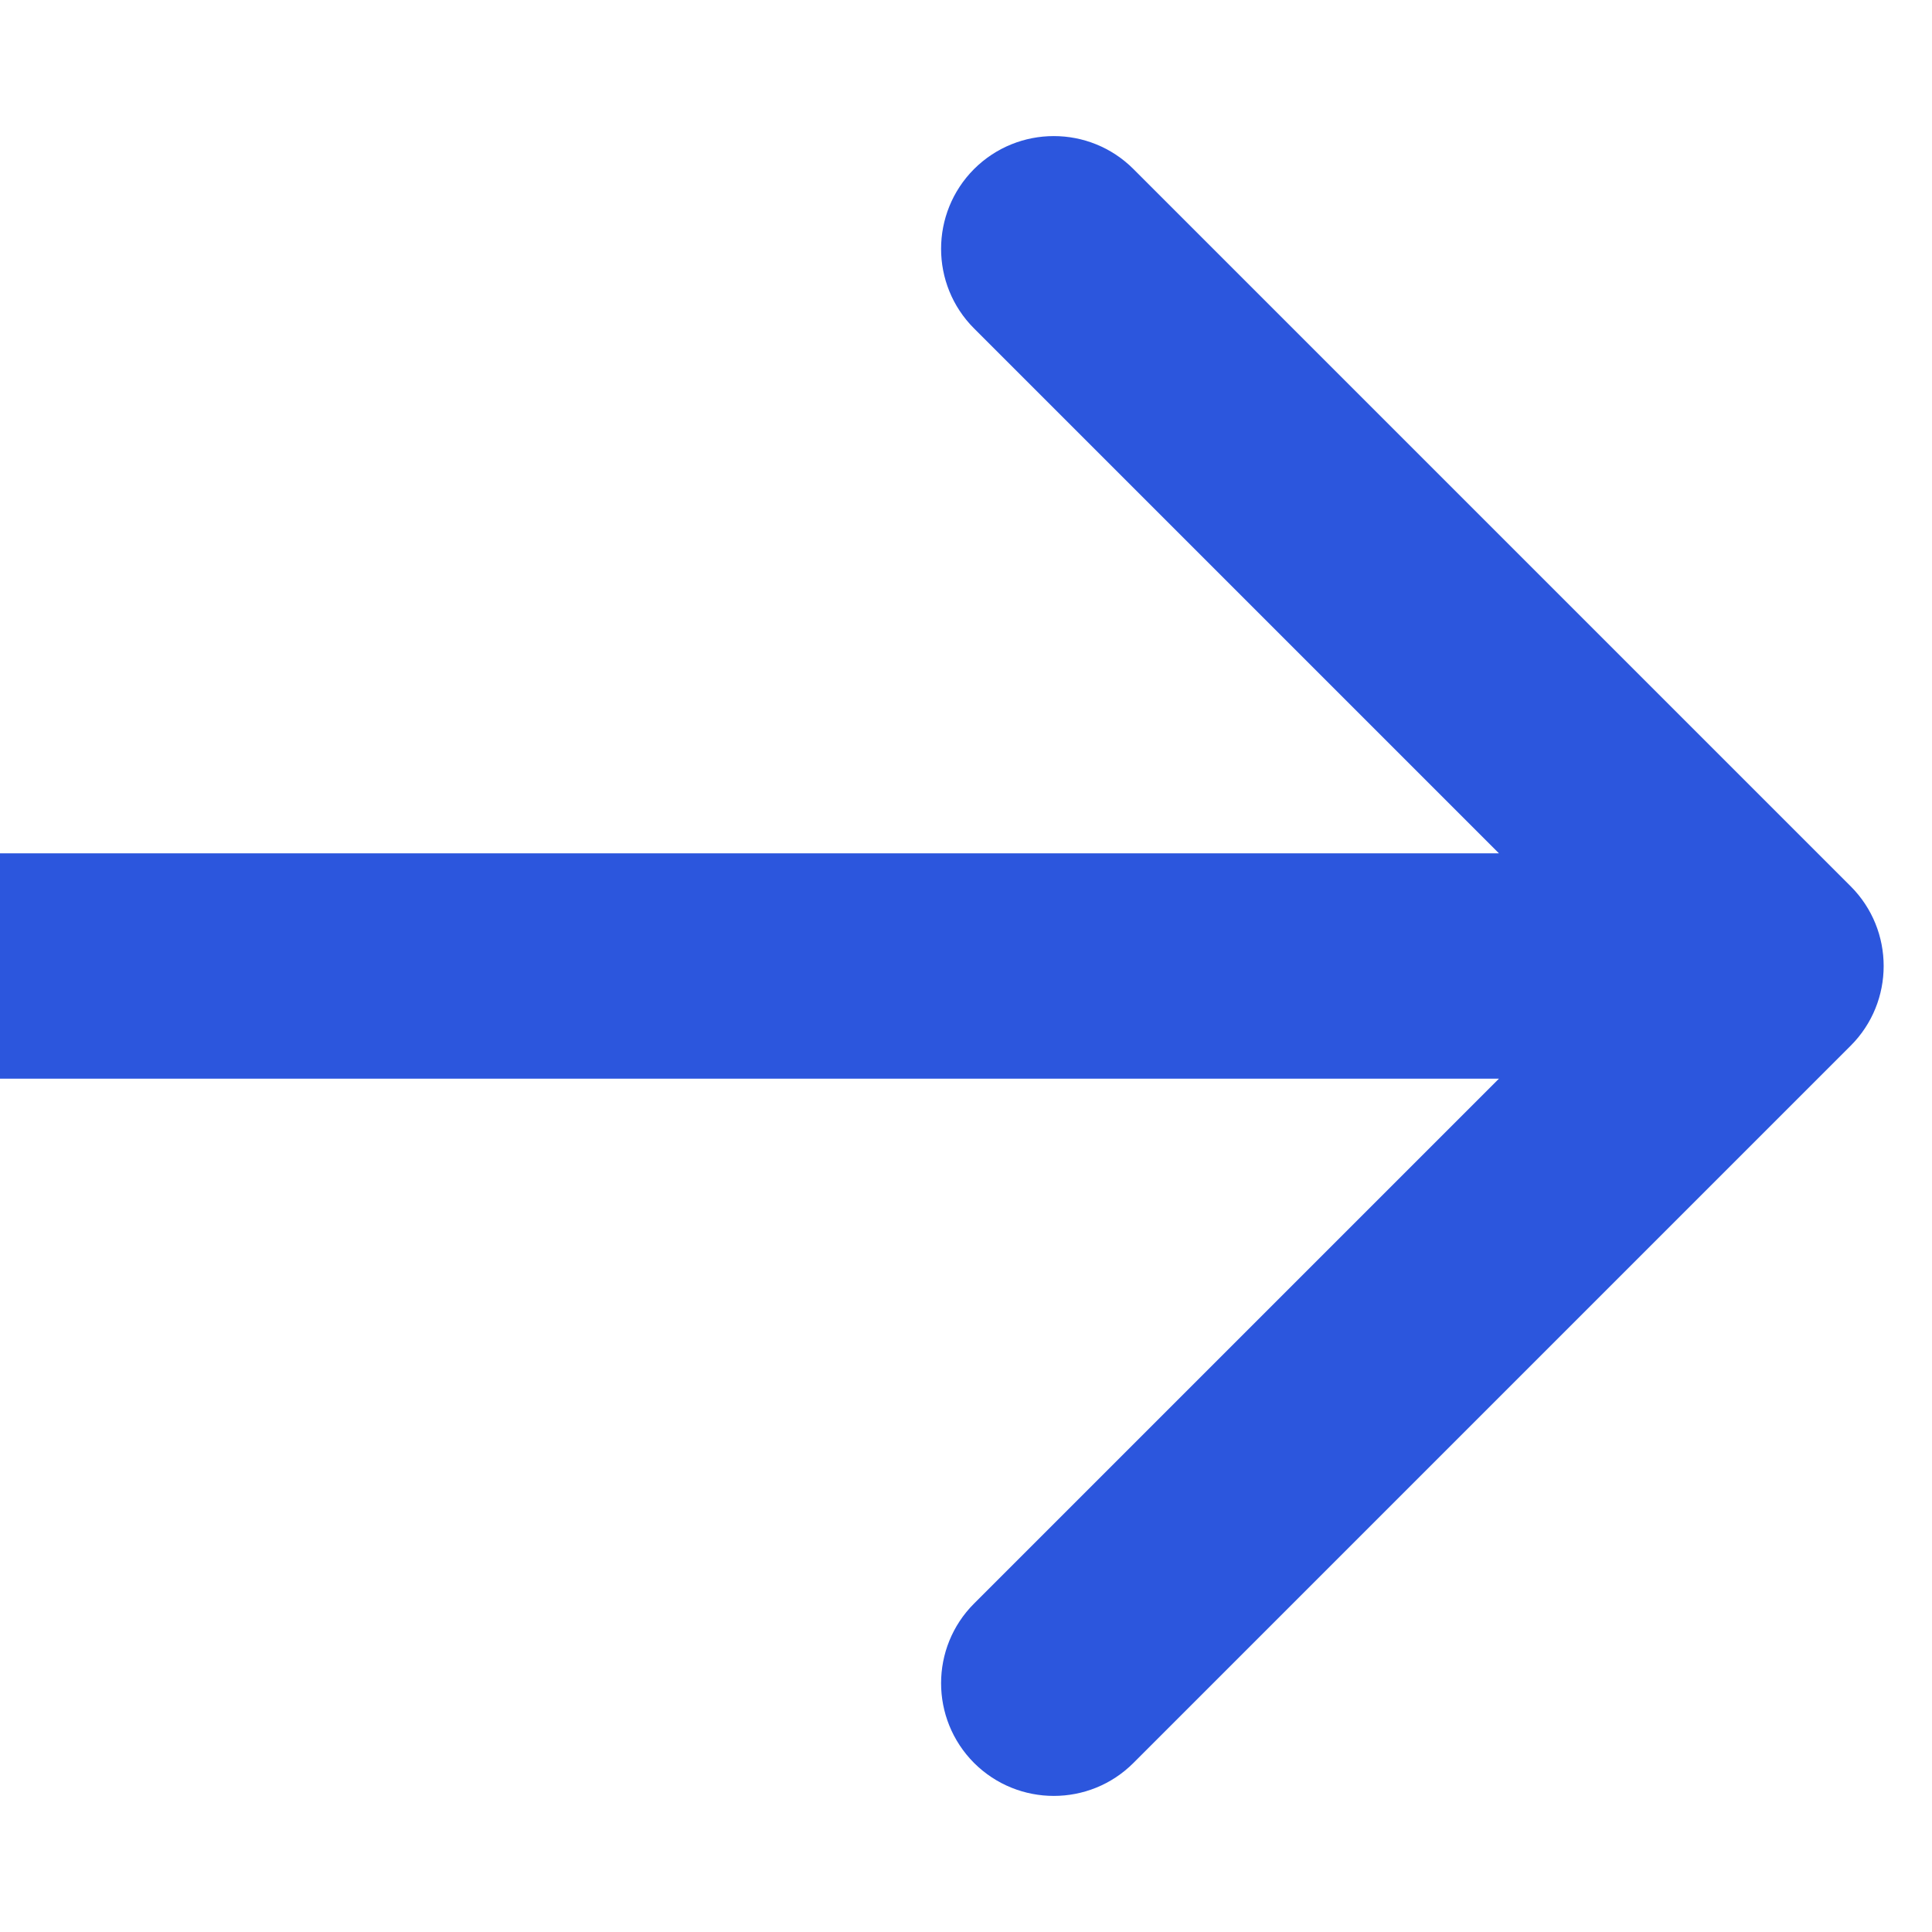
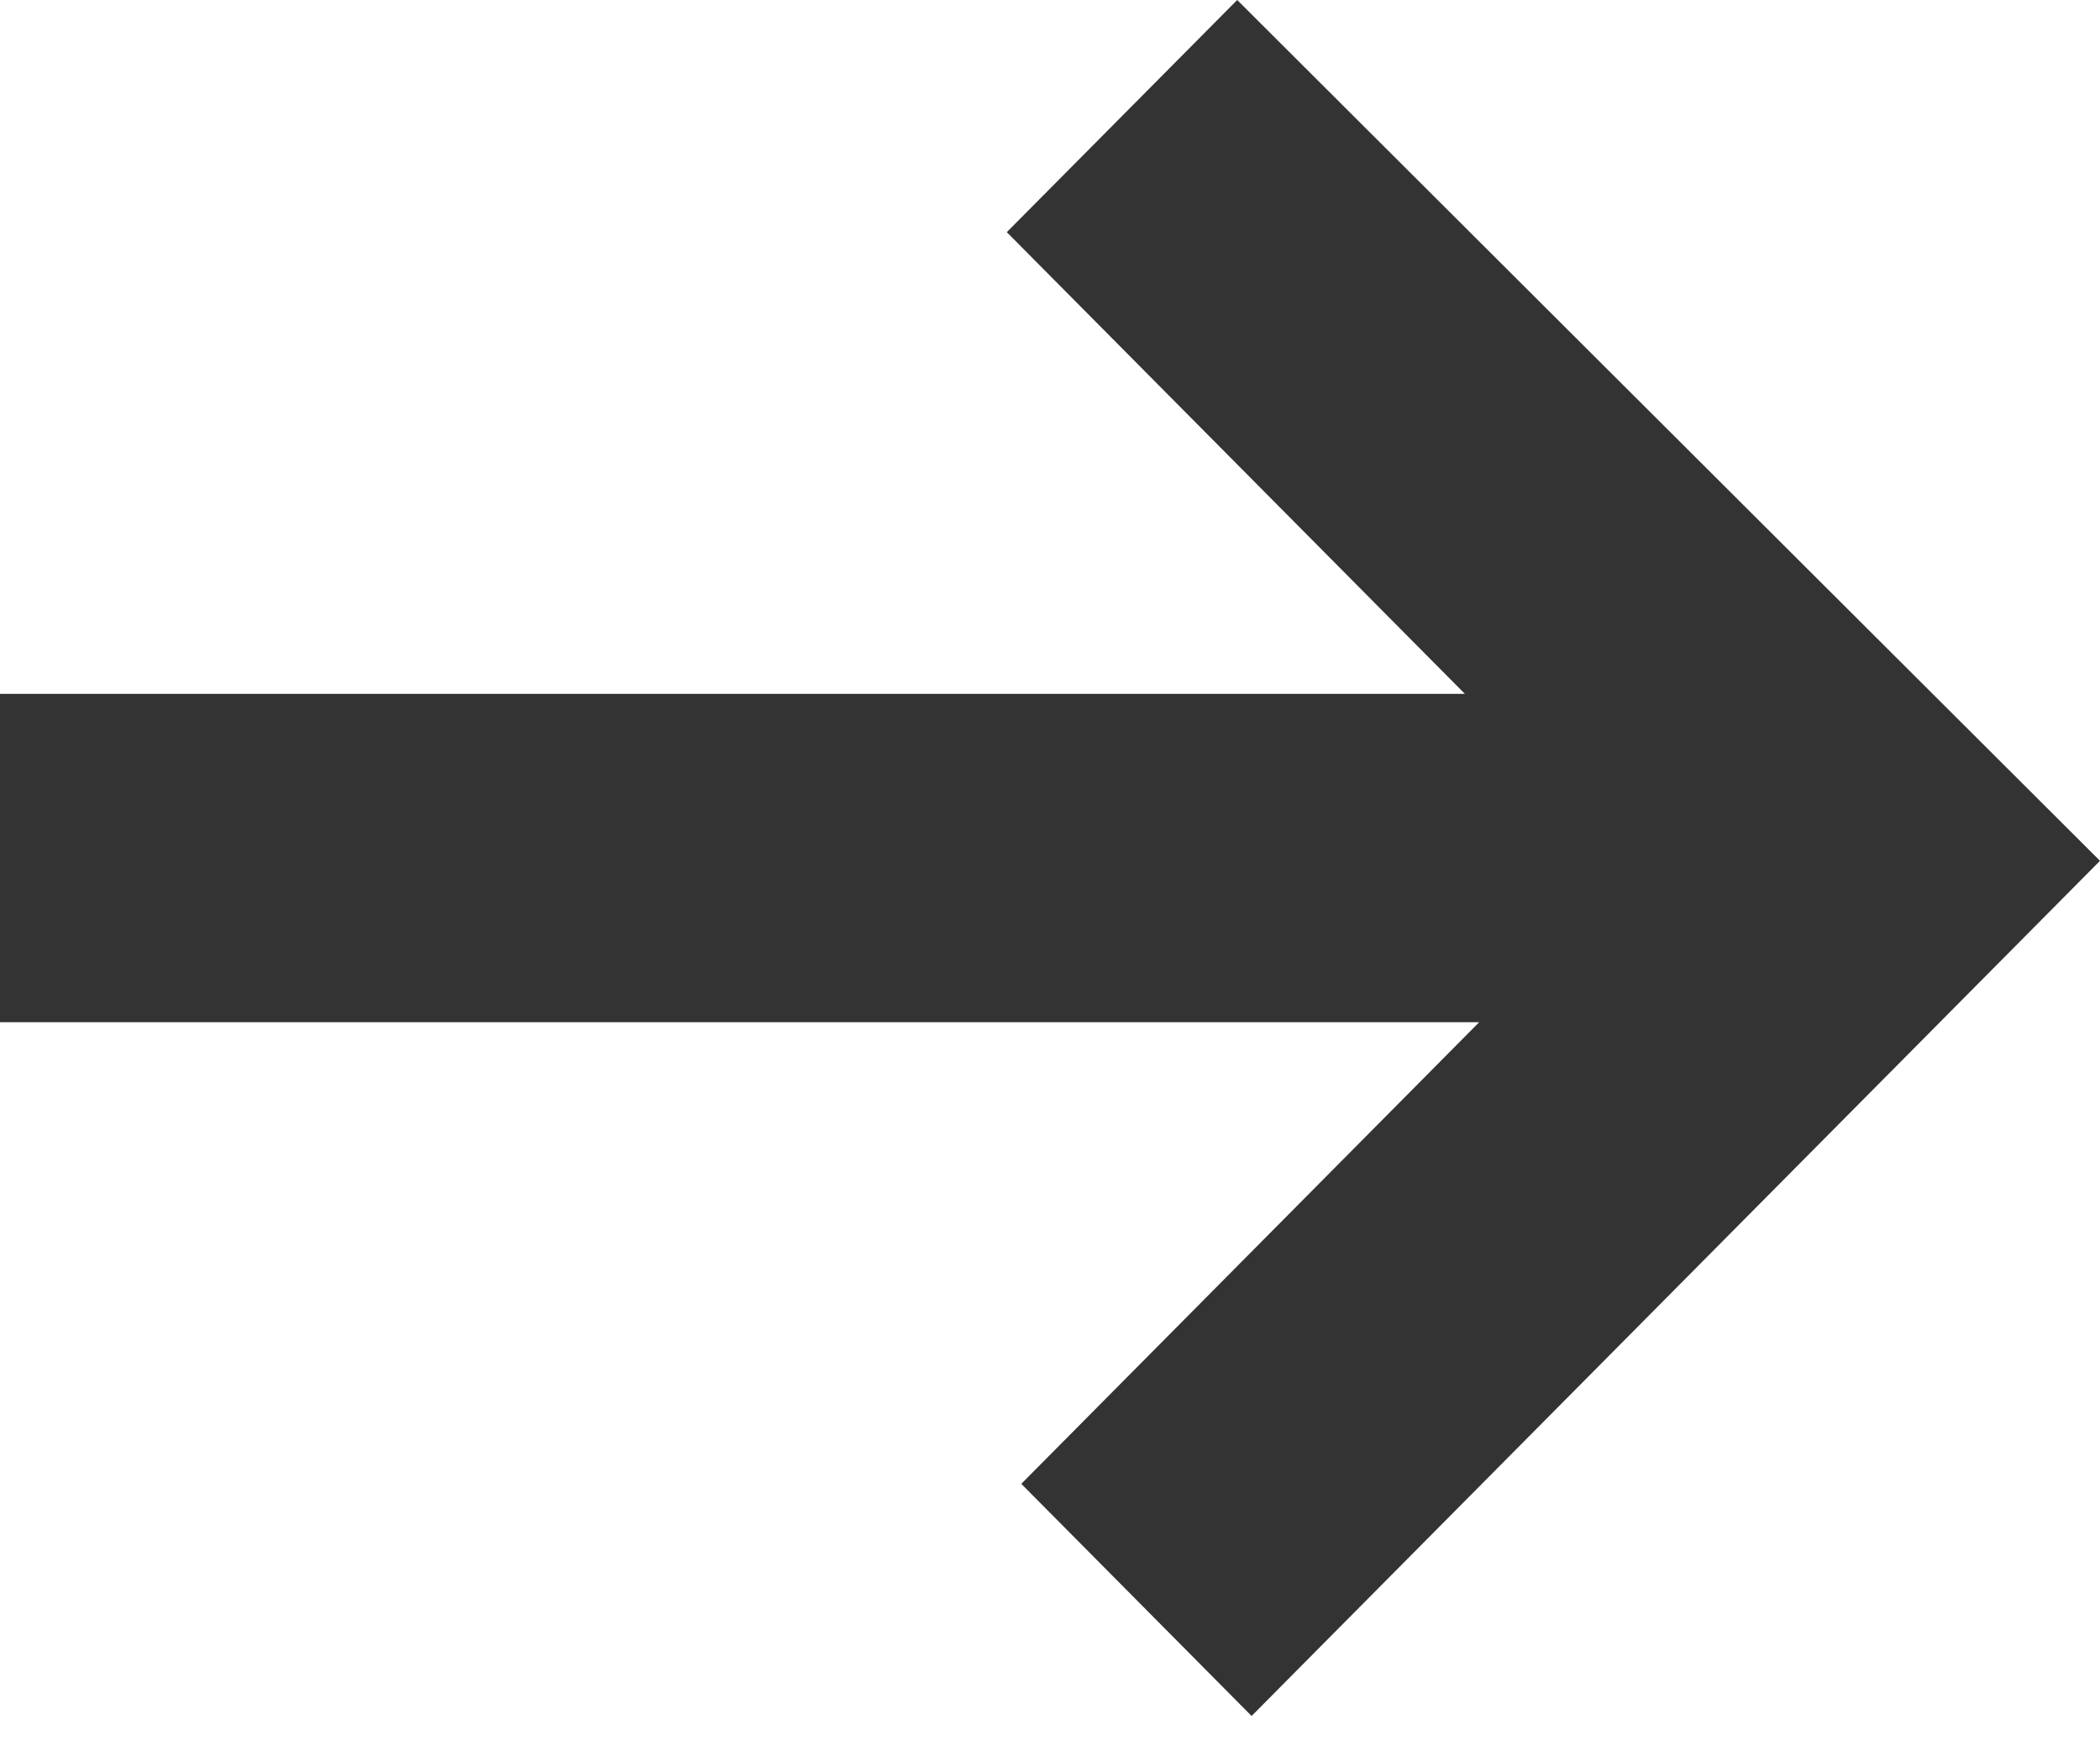
- <svg xmlns="http://www.w3.org/2000/svg" width="12" height="12" viewBox="0 0 12 12" fill="none">
-   <path d="M11.495 6.495C11.768 6.222 11.768 5.778 11.495 5.505L7.04 1.05C6.767 0.777 6.324 0.777 6.05 1.05C5.777 1.324 5.777 1.767 6.05 2.04L10.01 6L6.05 9.96C5.777 10.233 5.777 10.676 6.05 10.95C6.324 11.223 6.767 11.223 7.04 10.95L11.495 6.495ZM0 6.7L11 6.7V5.3L0 5.3L0 6.7Z" fill="#2C56DD" />
+ <svg xmlns="http://www.w3.org/2000/svg" width="42" height="35" viewBox="0 0 42 35" fill="none">
+   <path fill-rule="evenodd" clip-rule="evenodd" d="M20.426 29.669L29.584 20.439H0V13.873H29.297L20.136 4.642L24.744 0L42 17.212L25.032 34.311L20.426 29.669Z" fill="#333333" />
</svg>
